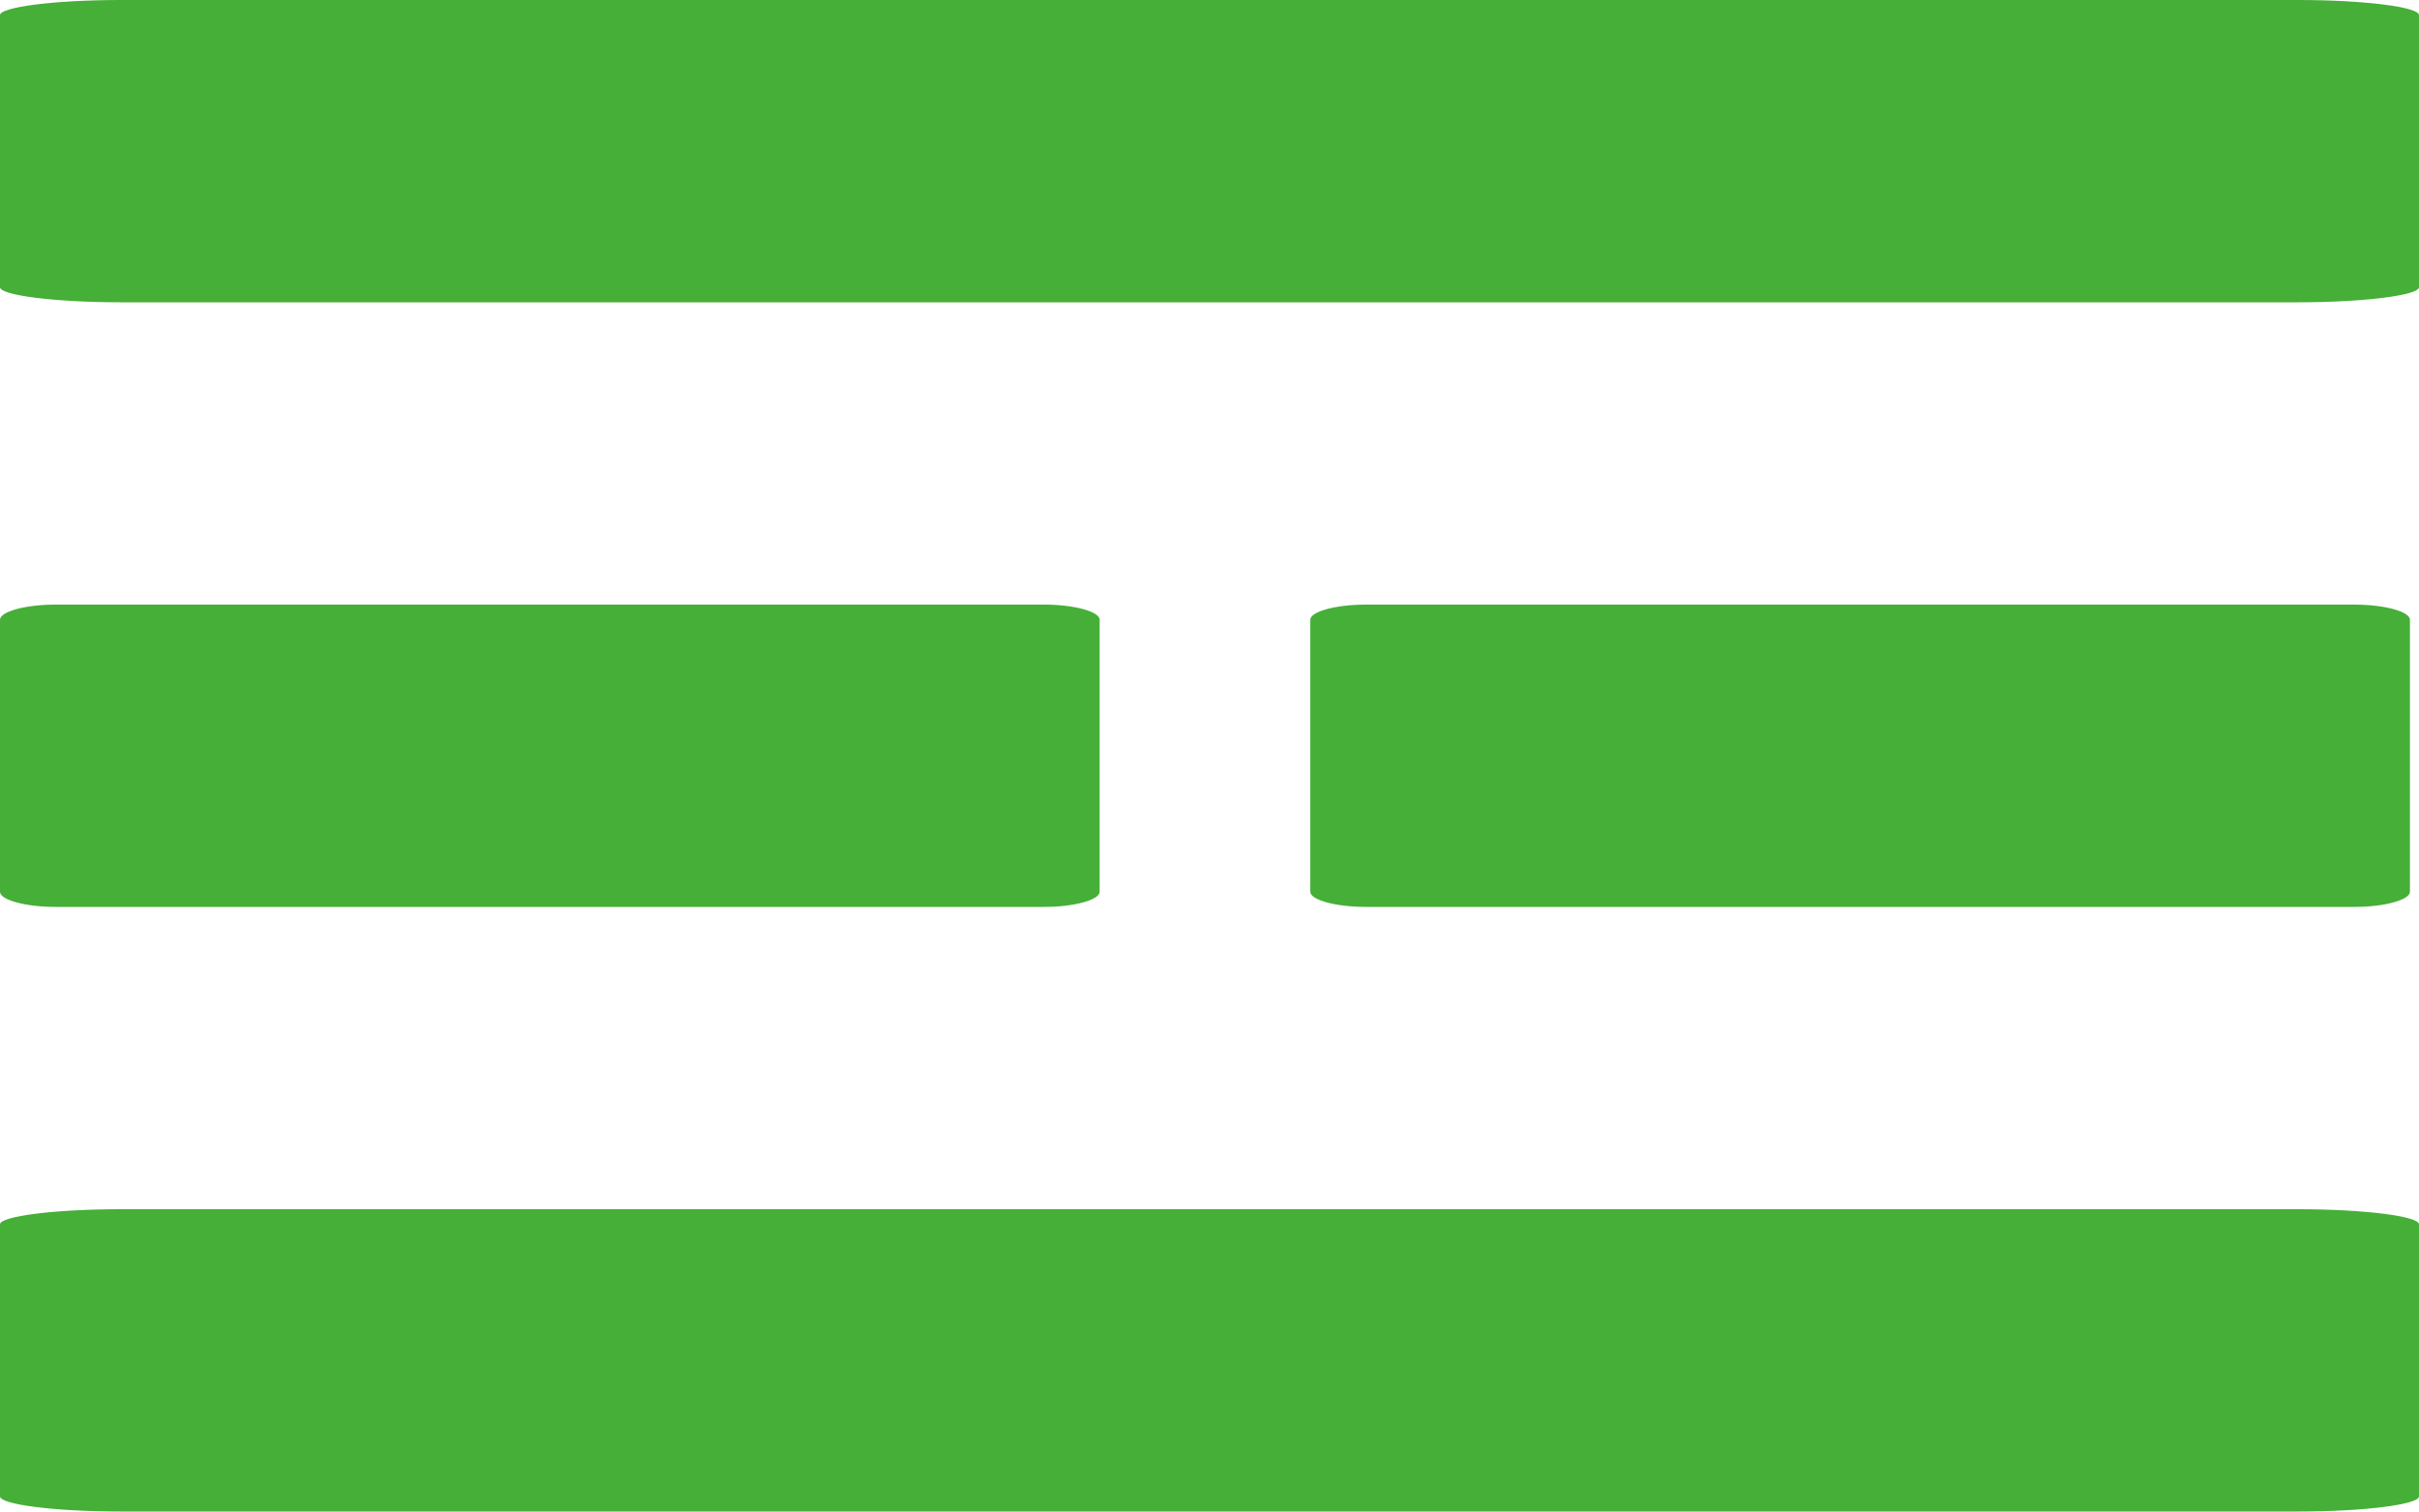
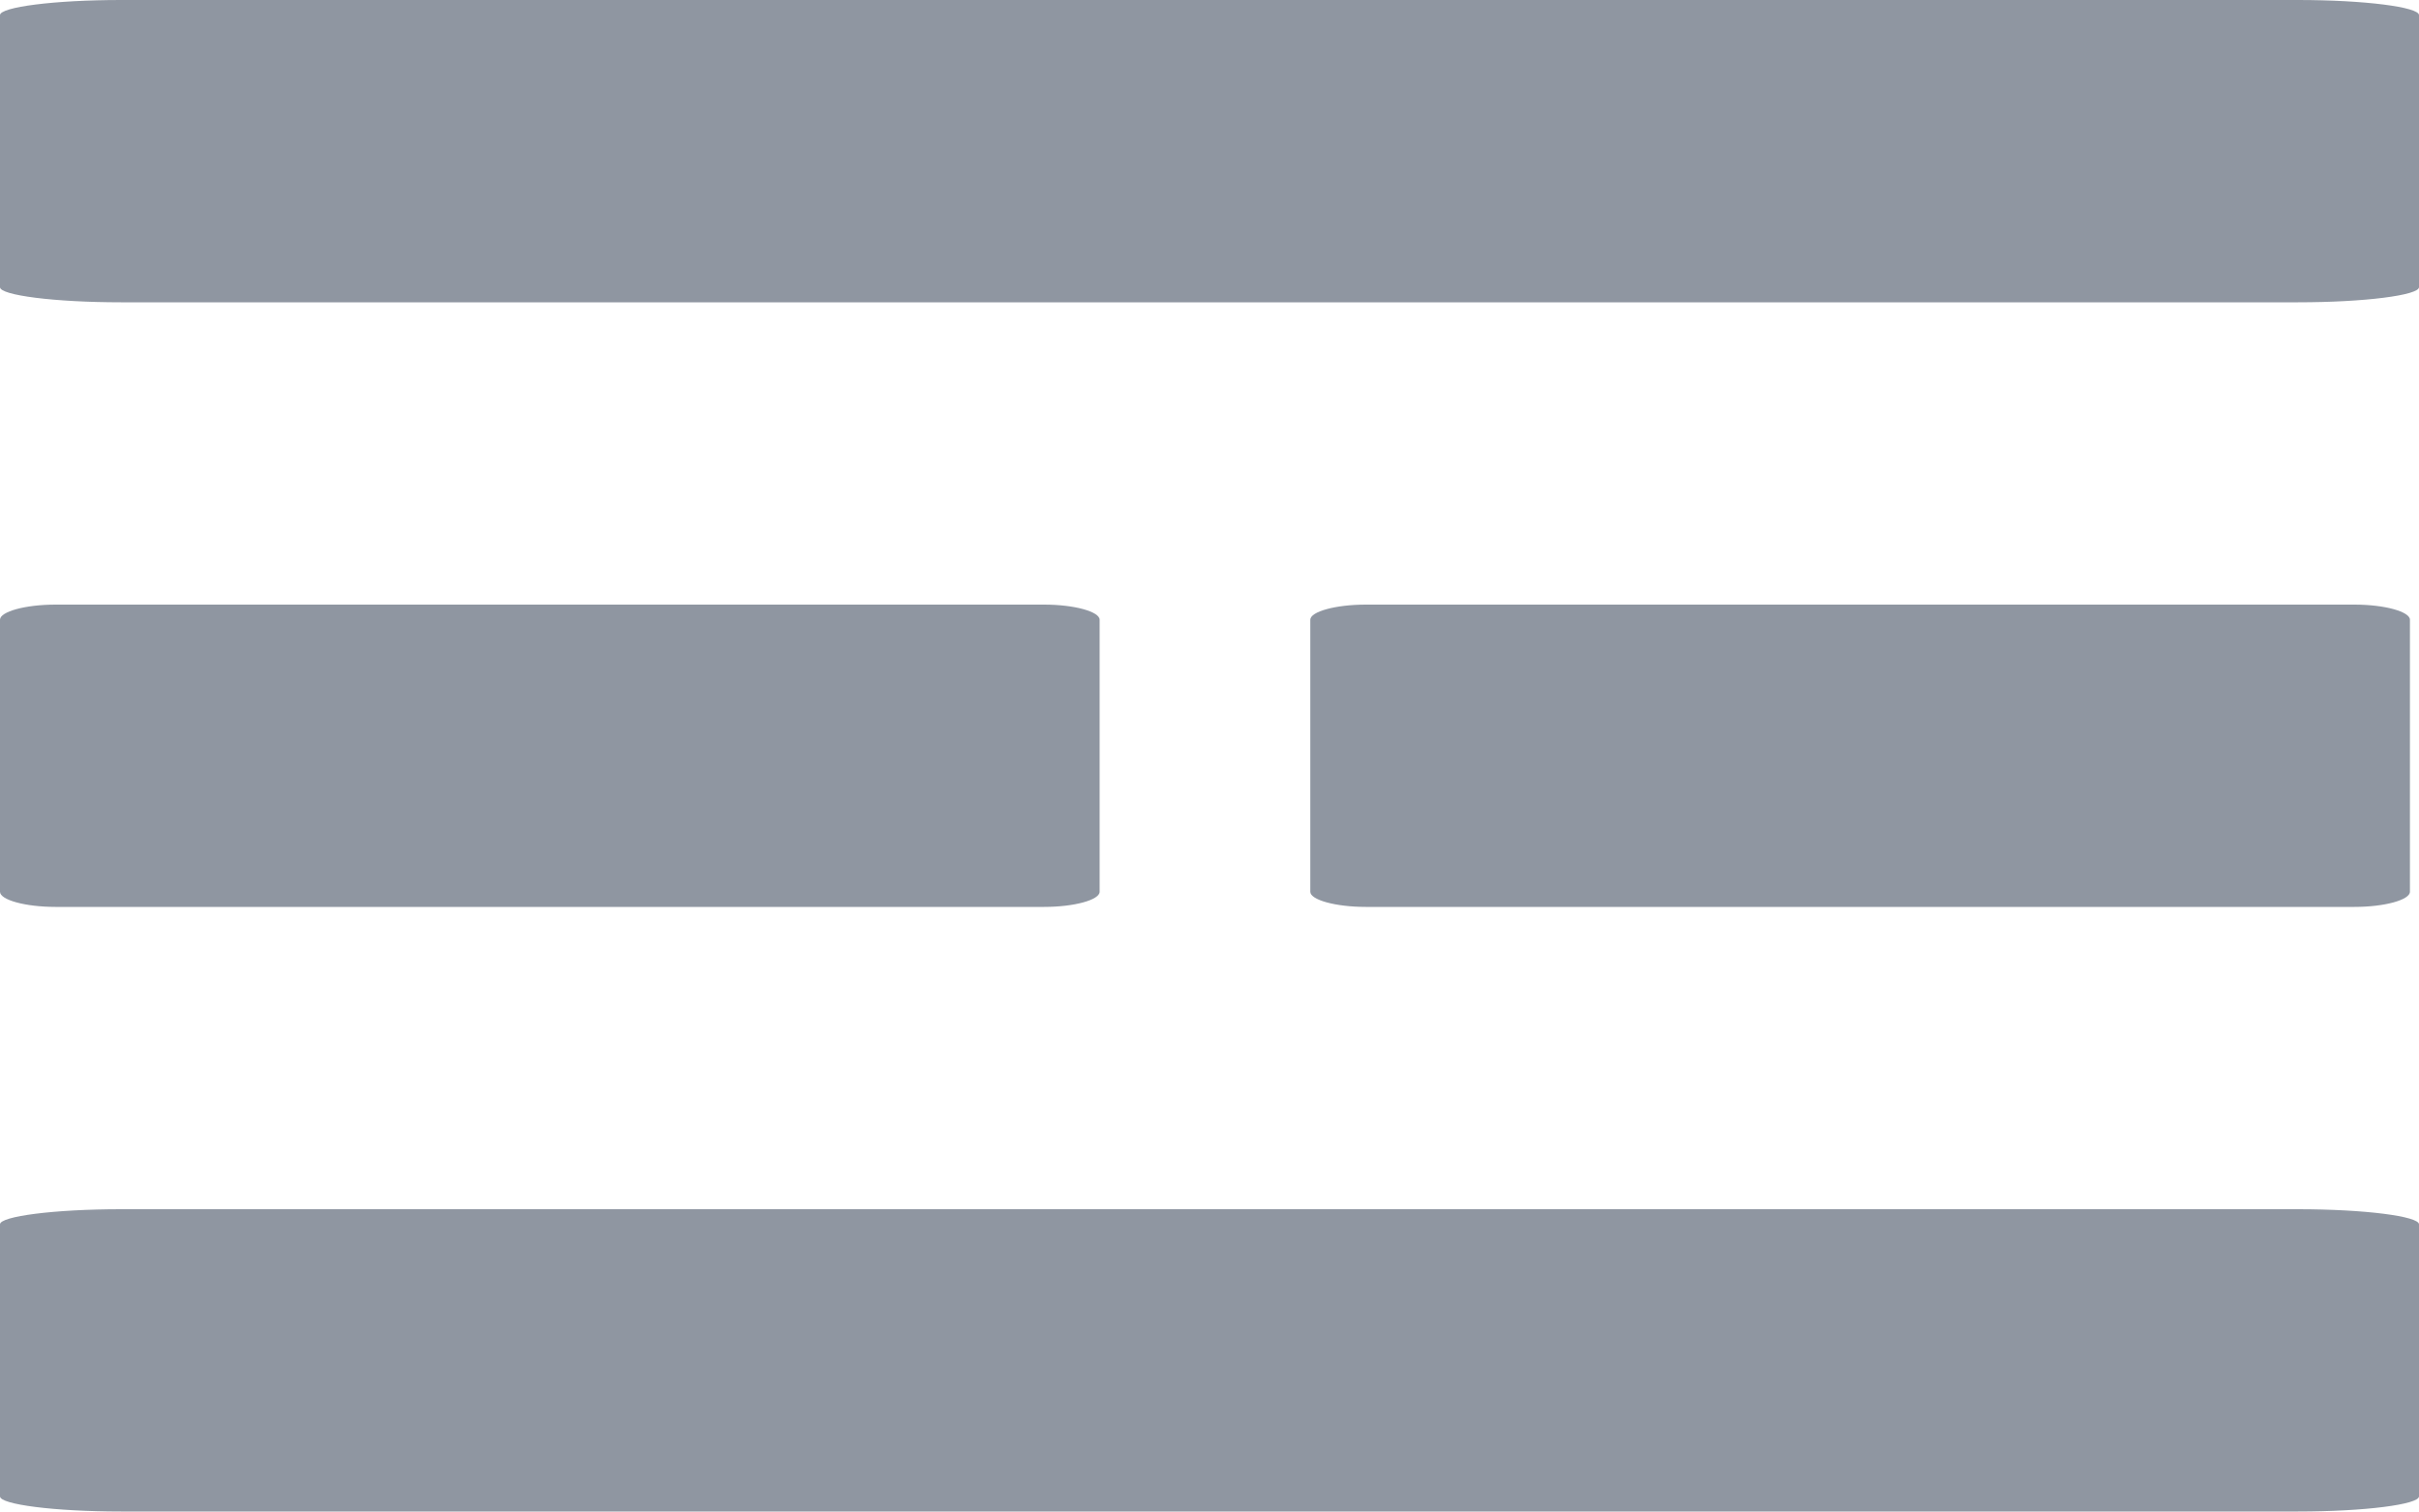
<svg xmlns="http://www.w3.org/2000/svg" xmlns:xlink="http://www.w3.org/1999/xlink" width="24" height="15" viewBox="0 0 24 15">
  <defs>
    <path id="78rja" d="M992.2 204c-.66 0-1.2-.07-1.2-.15v-2.7c0-.08.54-.15 1.2-.15h21.6c.66 0 1.2.07 1.2.15v2.7c0 .08-.54.15-1.2.15zm0-12c-.66 0-1.2-.07-1.2-.15v-2.7c0-.08.54-.15 1.2-.15h21.6c.66 0 1.2.07 1.2.15v2.7c0 .08-.54.15-1.2.15zm-.65 6c-.3 0-.55-.07-.55-.15v-2.7c0-.08.25-.15.55-.15h9.81c.3 0 .55.07.55.15v2.7c0 .08-.25.15-.55.15zm13 0c-.3 0-.55-.07-.55-.15v-2.7c0-.08.25-.15.55-.15h9.81c.3 0 .55.07.55.15v2.7c0 .08-.25.15-.55.15z" />
  </defs>
  <g>
    <g transform="translate(-991 -189)">
-       <use fill="#45af37" xlink:href="#78rja" />
+       <use fill="#8f96a1" xlink:href="#78rja" />
    </g>
  </g>
</svg>
